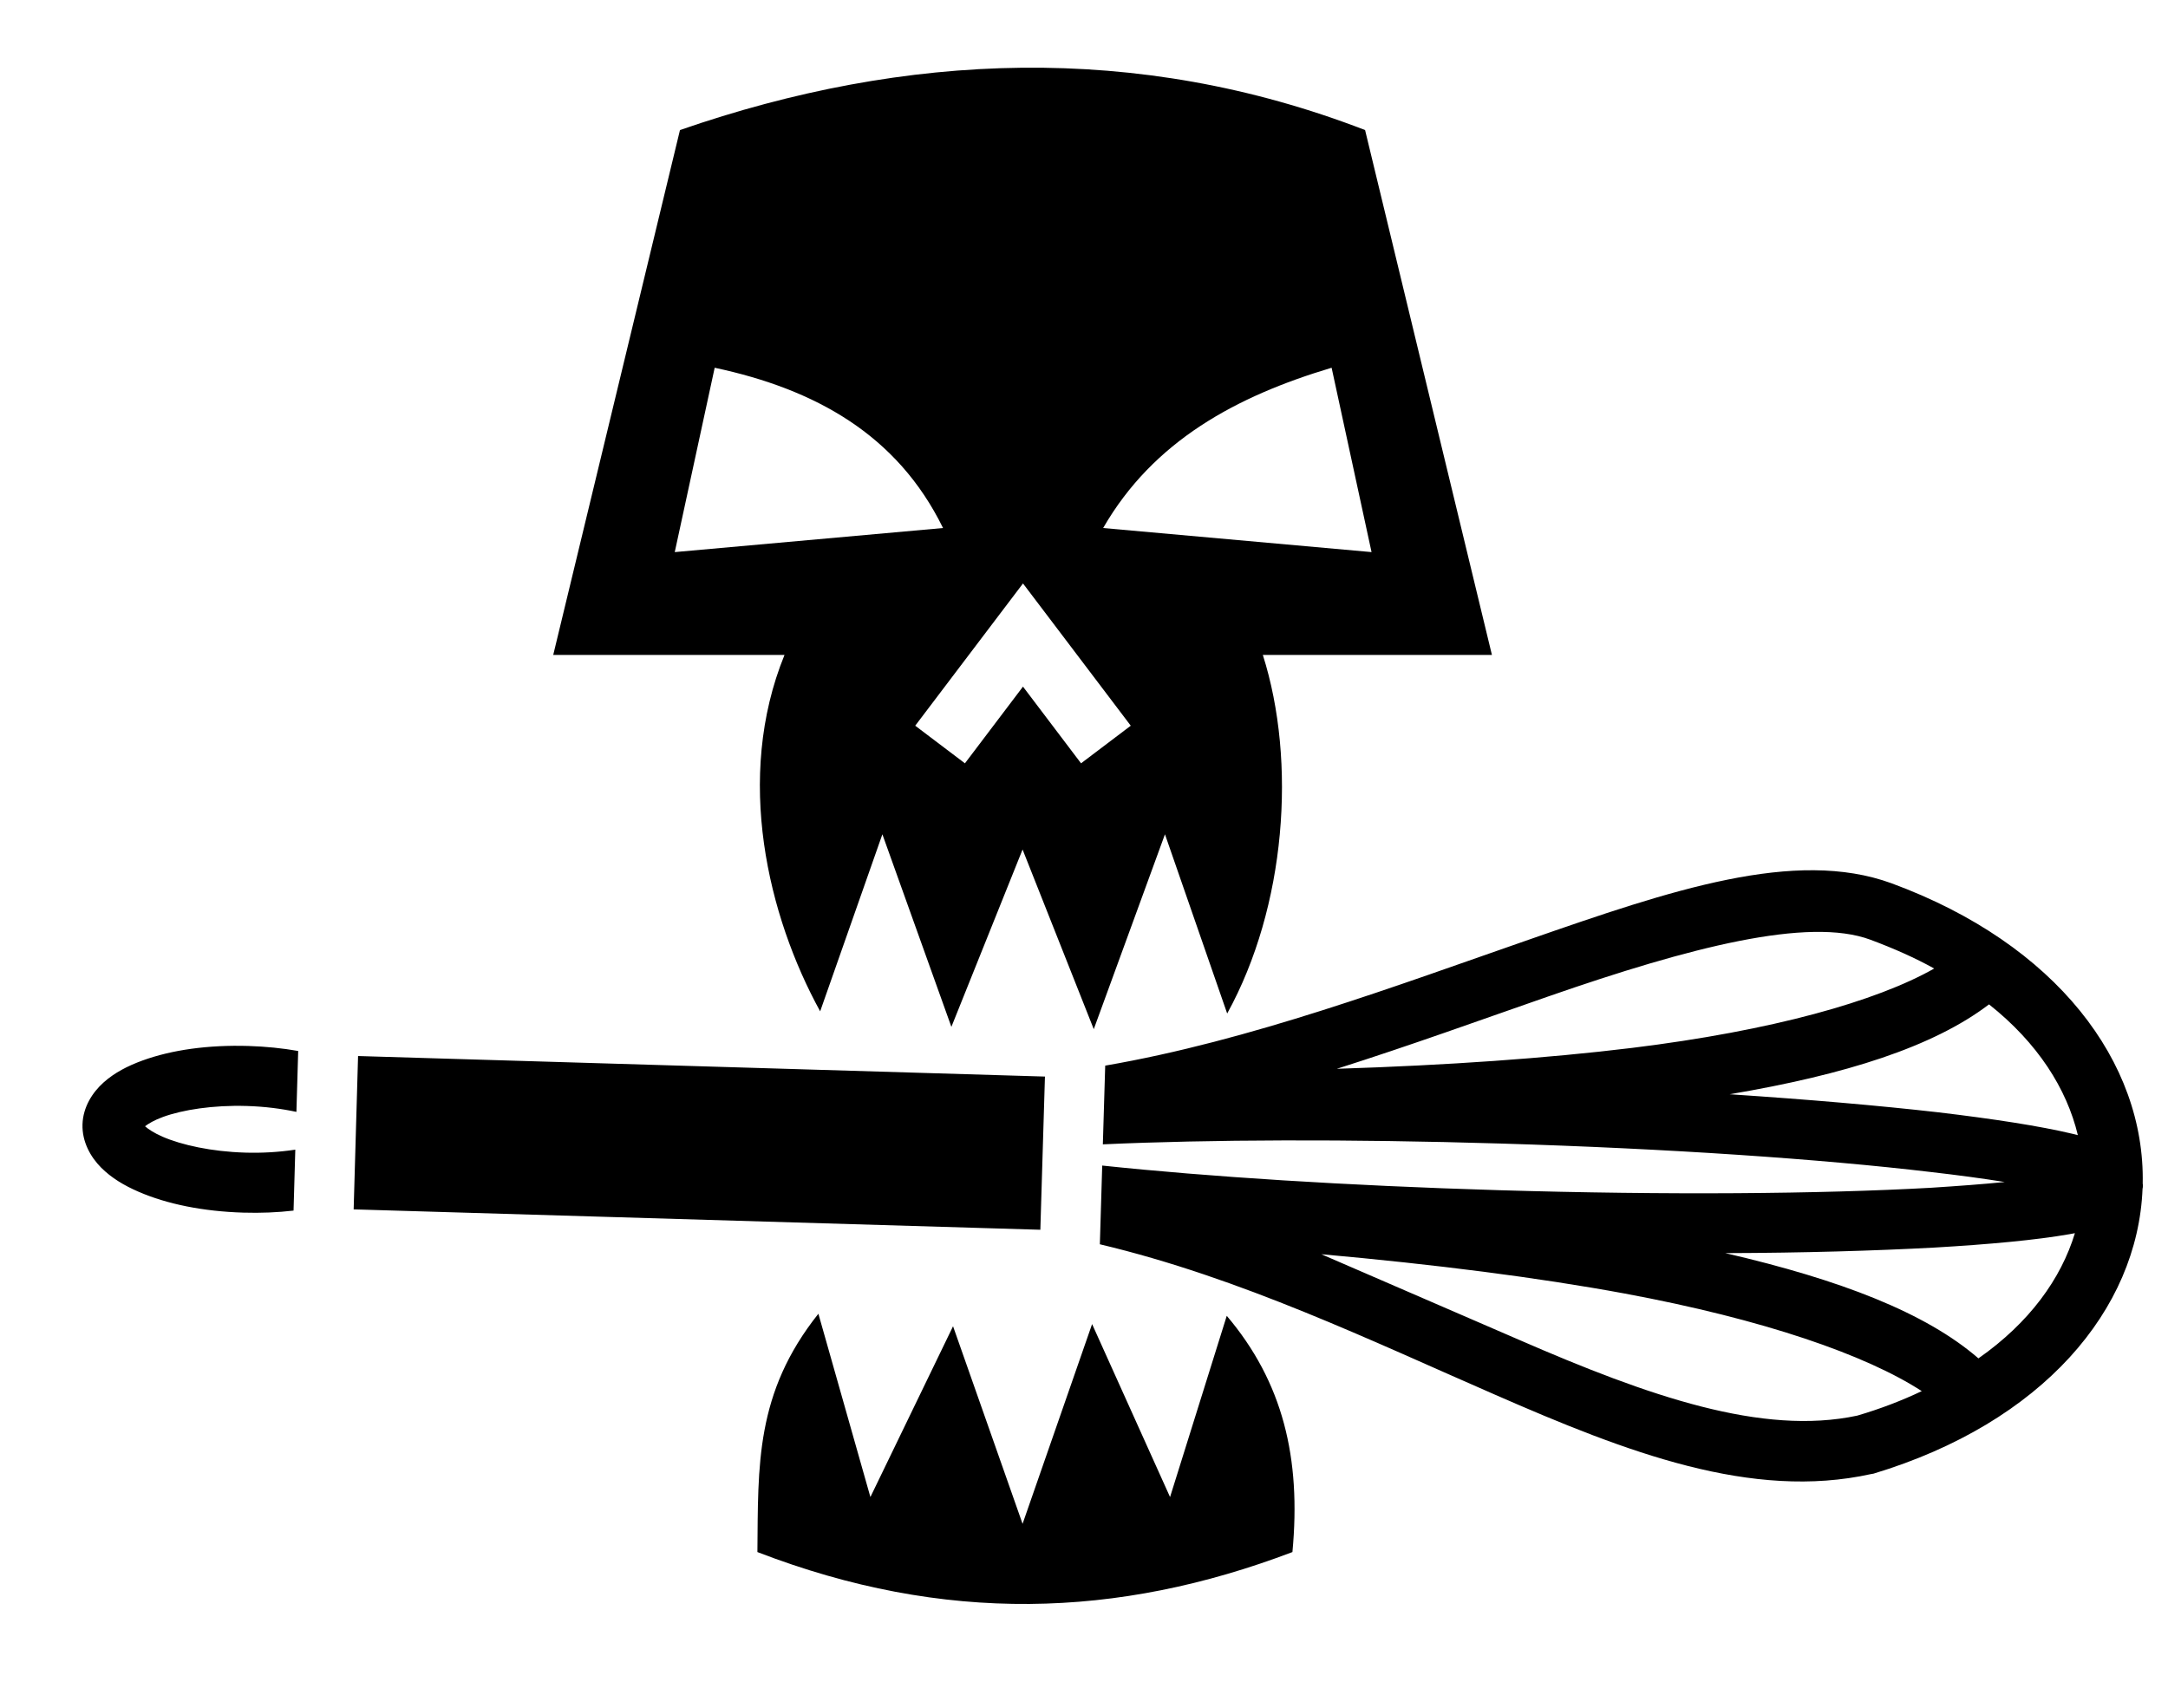
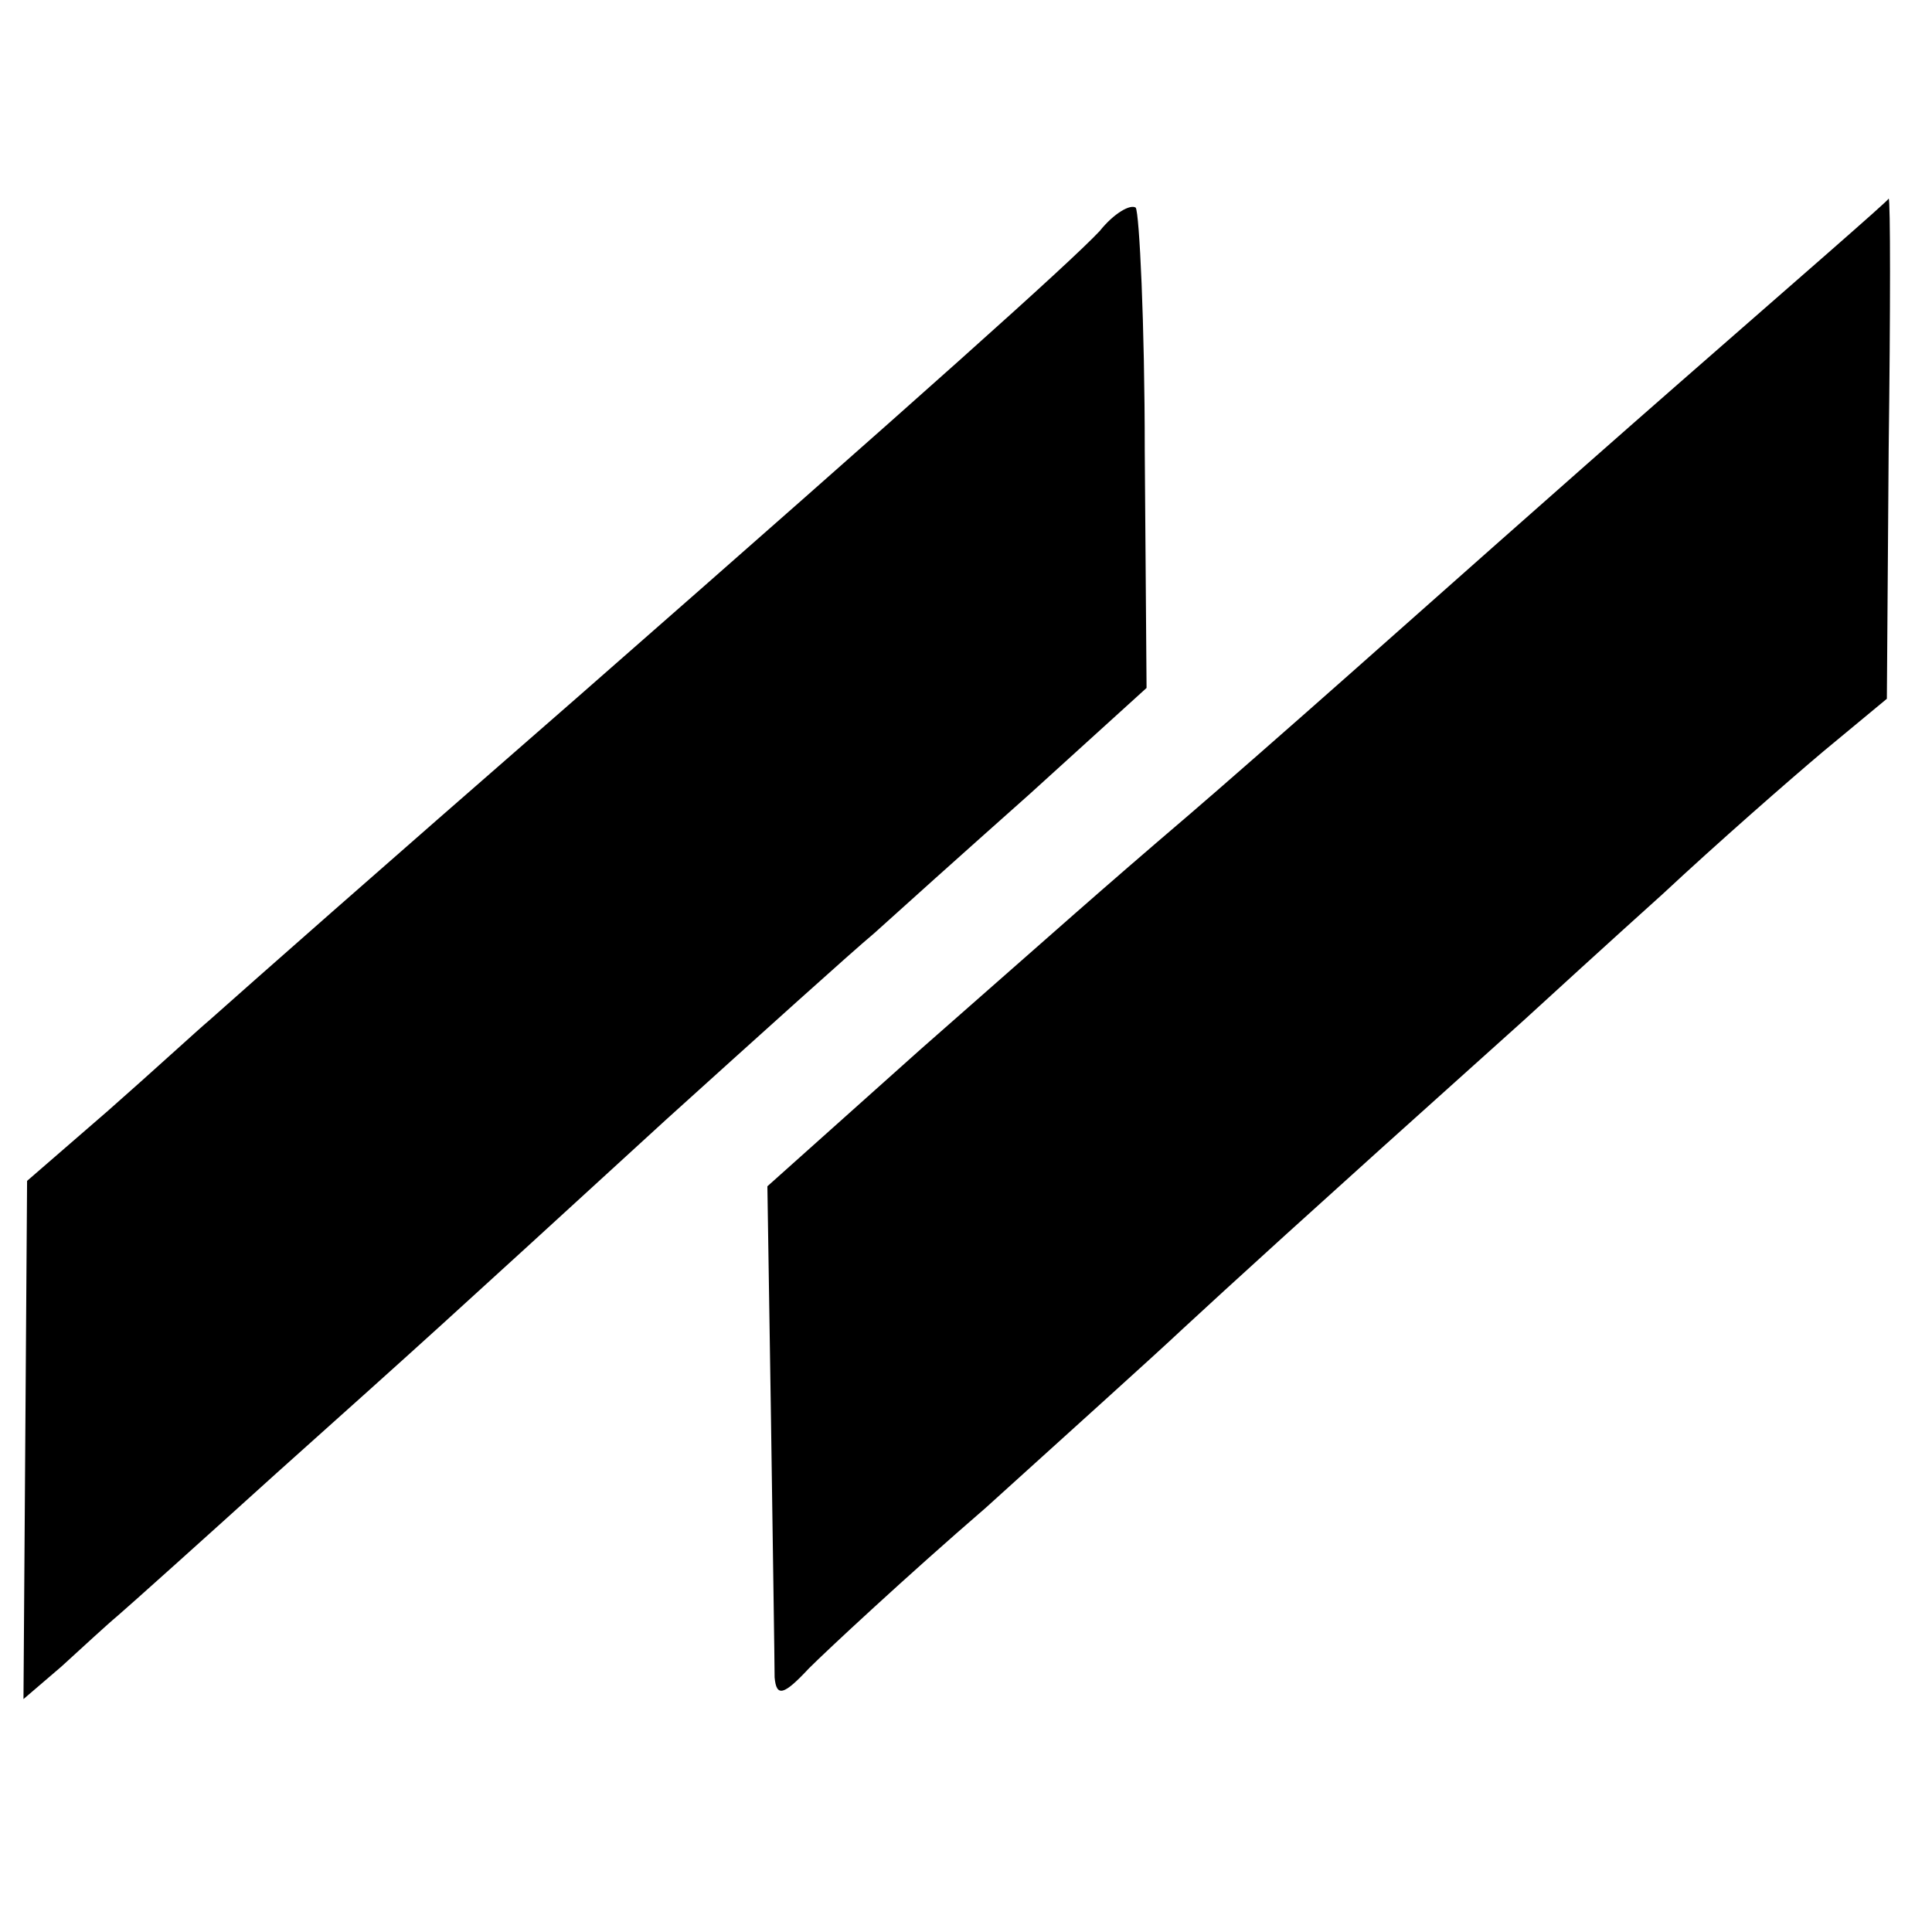
- <svg xmlns="http://www.w3.org/2000/svg" viewBox="0 0 650 512" width="65.0" height="51.2" version="1.1" id="svg4">
-   <defs id="defs8" />
-   <path d="M306.302 20.313c-34.326.367-68.574 6.949-102.436 18.687l-38 157.406h69.343c-15.01 36.837-4.96 78.375 10.687 106.875l18.656-53.092 20.688 57.75 21.344-53.188 21.343 53.875 21.345-58.438 18.656 53.75c17.64-32.01 20.863-75.52 10.69-107.53h68.686L409.272 39c-34.235-13.207-68.643-19.055-102.97-18.688zm-92.03 89.968c30.03 6.412 54.695 19.975 68.468 48.064l-80.438 7.22 11.97-55.283zm184.968 0l11.97 55.282-80.47-7.218c15.057-26.116 39.92-39.524 68.5-48.063zm-92.53 64.69l7.436 9.81 24.875 32.845-14.906 11.28-17.408-23-17.406 23-14.906-11.28 24.875-32.844 7.438-9.81zm-61.345 219c-18.96 23.825-18.032 45.48-18.282 71.467 55.972 21.582 108.007 19.906 160.406 0 2.66-28.217-2.896-51.03-19.688-70.843l-17 54.344-23.375-51.875-20.842 59.906-20.844-59.25-24.78 51.217-15.595-54.968zM31.068 324.599c-3.3 2.943-6.177 7.342-6.334 12.586s2.451 9.808 5.568 12.943c3.125 3.129 6.899 5.371 11.201 7.24 8.603 3.739 19.446 5.917 31.462 6.278 5.259.158 10.288-.059 15.044-.61l.527-18.271a83.99 83.99 0 0 1-15.031.886c-10.072-.295-19.116-2.299-24.814-4.791-2.556-1.11-4.261-2.278-5.212-3.113.992-.77 2.772-1.841 5.39-2.795 5.837-2.131 14.985-3.59 25.049-3.288 5.407.155 10.495.817 14.951 1.771l.534-18.264c-4.708-.827-9.701-1.345-14.945-1.502-12.015-.36-22.962 1.158-31.774 4.374-4.399 1.615-8.314 3.613-11.614 6.556zm76.286-7.913l-1.323 45.985 205.882 6.112 1.378-45.941zm224.005 2.877l-.708 23.607c31.878-1.449 73.479-1.616 119.138-.247 50.606 1.518 96.282 4.656 129.061 8.54 8.319.957 15.717 1.957 22.194 3-6.528.653-13.973 1.208-22.265 1.737-33.021 1.839-78.803 2.235-129.409.717-45.659-1.369-87.175-4.03-118.909-7.387l-.708 23.607c42.286 10.04 81.614 29.047 118.415 45.078 39.731 17.392 77.006 31.739 112.827 23.829l.356-.06.356-.06c50.687-15.316 79.222-49.195 80.662-85.443.077-.21.086-.493.094-.775s.017-.565-.047-.78c.734-36.269-25.719-71.797-75.328-90.051-28.9-10.559-66.064 2.051-108.672 16.902-39.533 13.741-83.678 30.315-127.055 37.786zm69.441.951c22.212-7.045 43.597-14.822 63.471-21.724 42.321-14.718 77.897-23.909 96.507-16.984 6.996 2.615 13.349 5.423 19.124 8.638-17.272 9.81-48.522 18.635-90.628 23.81-25.632 3.122-55.264 5.204-88.474 6.26zm-4.639 55.606c34.218 3.078 64.803 6.966 90.904 11.782 41.788 7.762 72.453 18.444 89.106 29.272-5.885 2.795-12.326 5.29-19.321 7.344-28.479 6.079-62.434-5.763-101.54-22.783l-59.15-25.615zm122.408-47.971c34.84-5.888 61.053-14.227 77.776-26.955 14.649 11.617 23.293 25.317 26.626 39.212-.561-.158-1.054-.244-1.615-.402-9.904-2.349-23.565-4.456-40.271-6.443-17.696-2.016-38.934-3.856-62.516-5.412zm-1.287 47.642c23.559-.072 44.801-.708 62.586-1.66 16.795-.982 30.558-2.267 40.585-4.018.57-.124 1.067-.18 1.636-.305-4.159 13.67-13.609 26.828-28.928 37.546-15.789-13.702-41.455-23.598-75.88-31.563z" id="path2" />
+ <svg xmlns="http://www.w3.org/2000/svg" version="1.0" width="107pt" height="107pt" viewBox="0 0 107 107" preserveAspectRatio="xMidYMid meet">
+   <g transform="translate(0,107) scale(0.1,-0.1)" fill="#000000" stroke="none">
+     <path d="M609 942 c-17 -18 -95 -88 -289 -258 -117 -102 -177 -155 -204 -179 -6 -5 -31 -28 -56 -50 l-45 -39 -1 -144 -1 -143 21 18 c11 10 25 23 31 28 7 6 46 41 88 79 86 77 86 77 216 196 52 47 103 93 115 103 11 10 50 45 86 77 l65 59 -1 131 c0 71 -3 132 -5 135 -3 2 -12 -3 -20 -13z" />
+     <path d="M929 857 c-64 -56 -145 -128 -180 -159 -35 -31 -75 -66 -89 -78 -55 -47 -68 -59 -150 -131 l-85 -76 2 -129 c1 -71 2 -135 2 -143 1 -11 5 -10 19 5 10 10 54 51 98 89 43 39 92 83 109 99 26 24 63 58 189 171 12 11 47 43 77 70 30 28 70 63 89 79 l35 29 1 138 c1 77 1 139 0 139 0 -1 -53 -47 -117 -103z" />
+   </g>
</svg>
